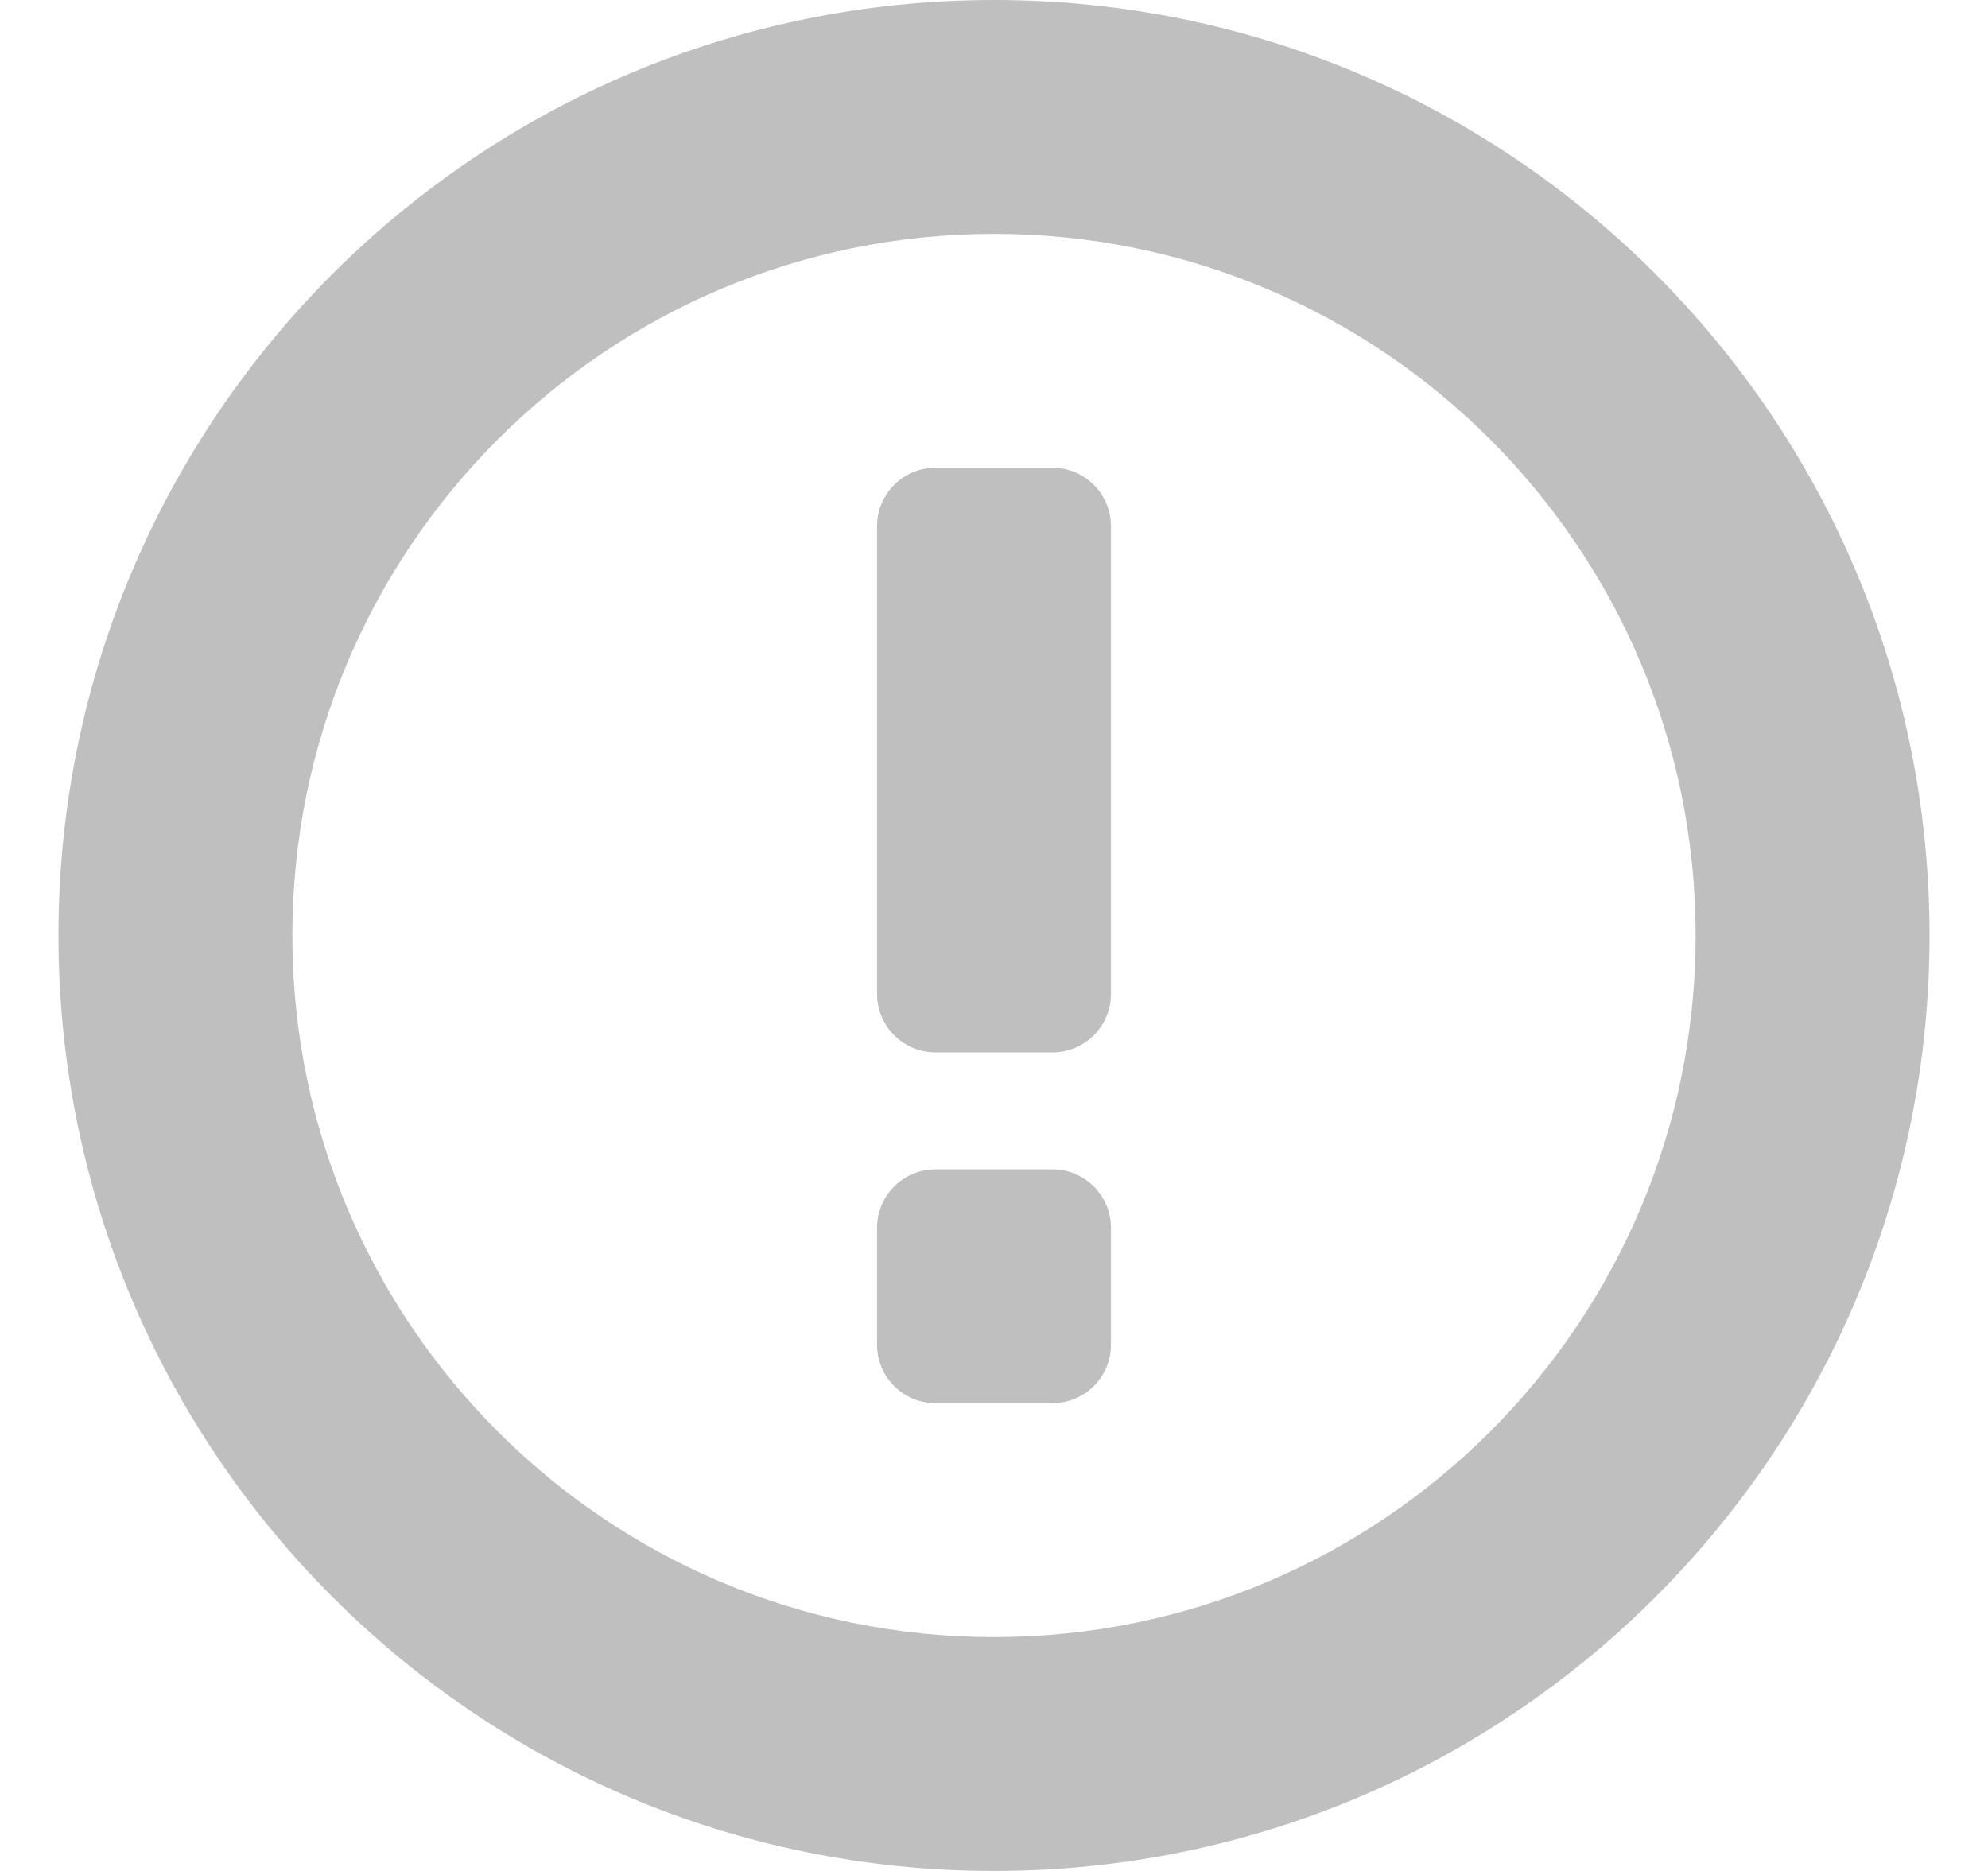
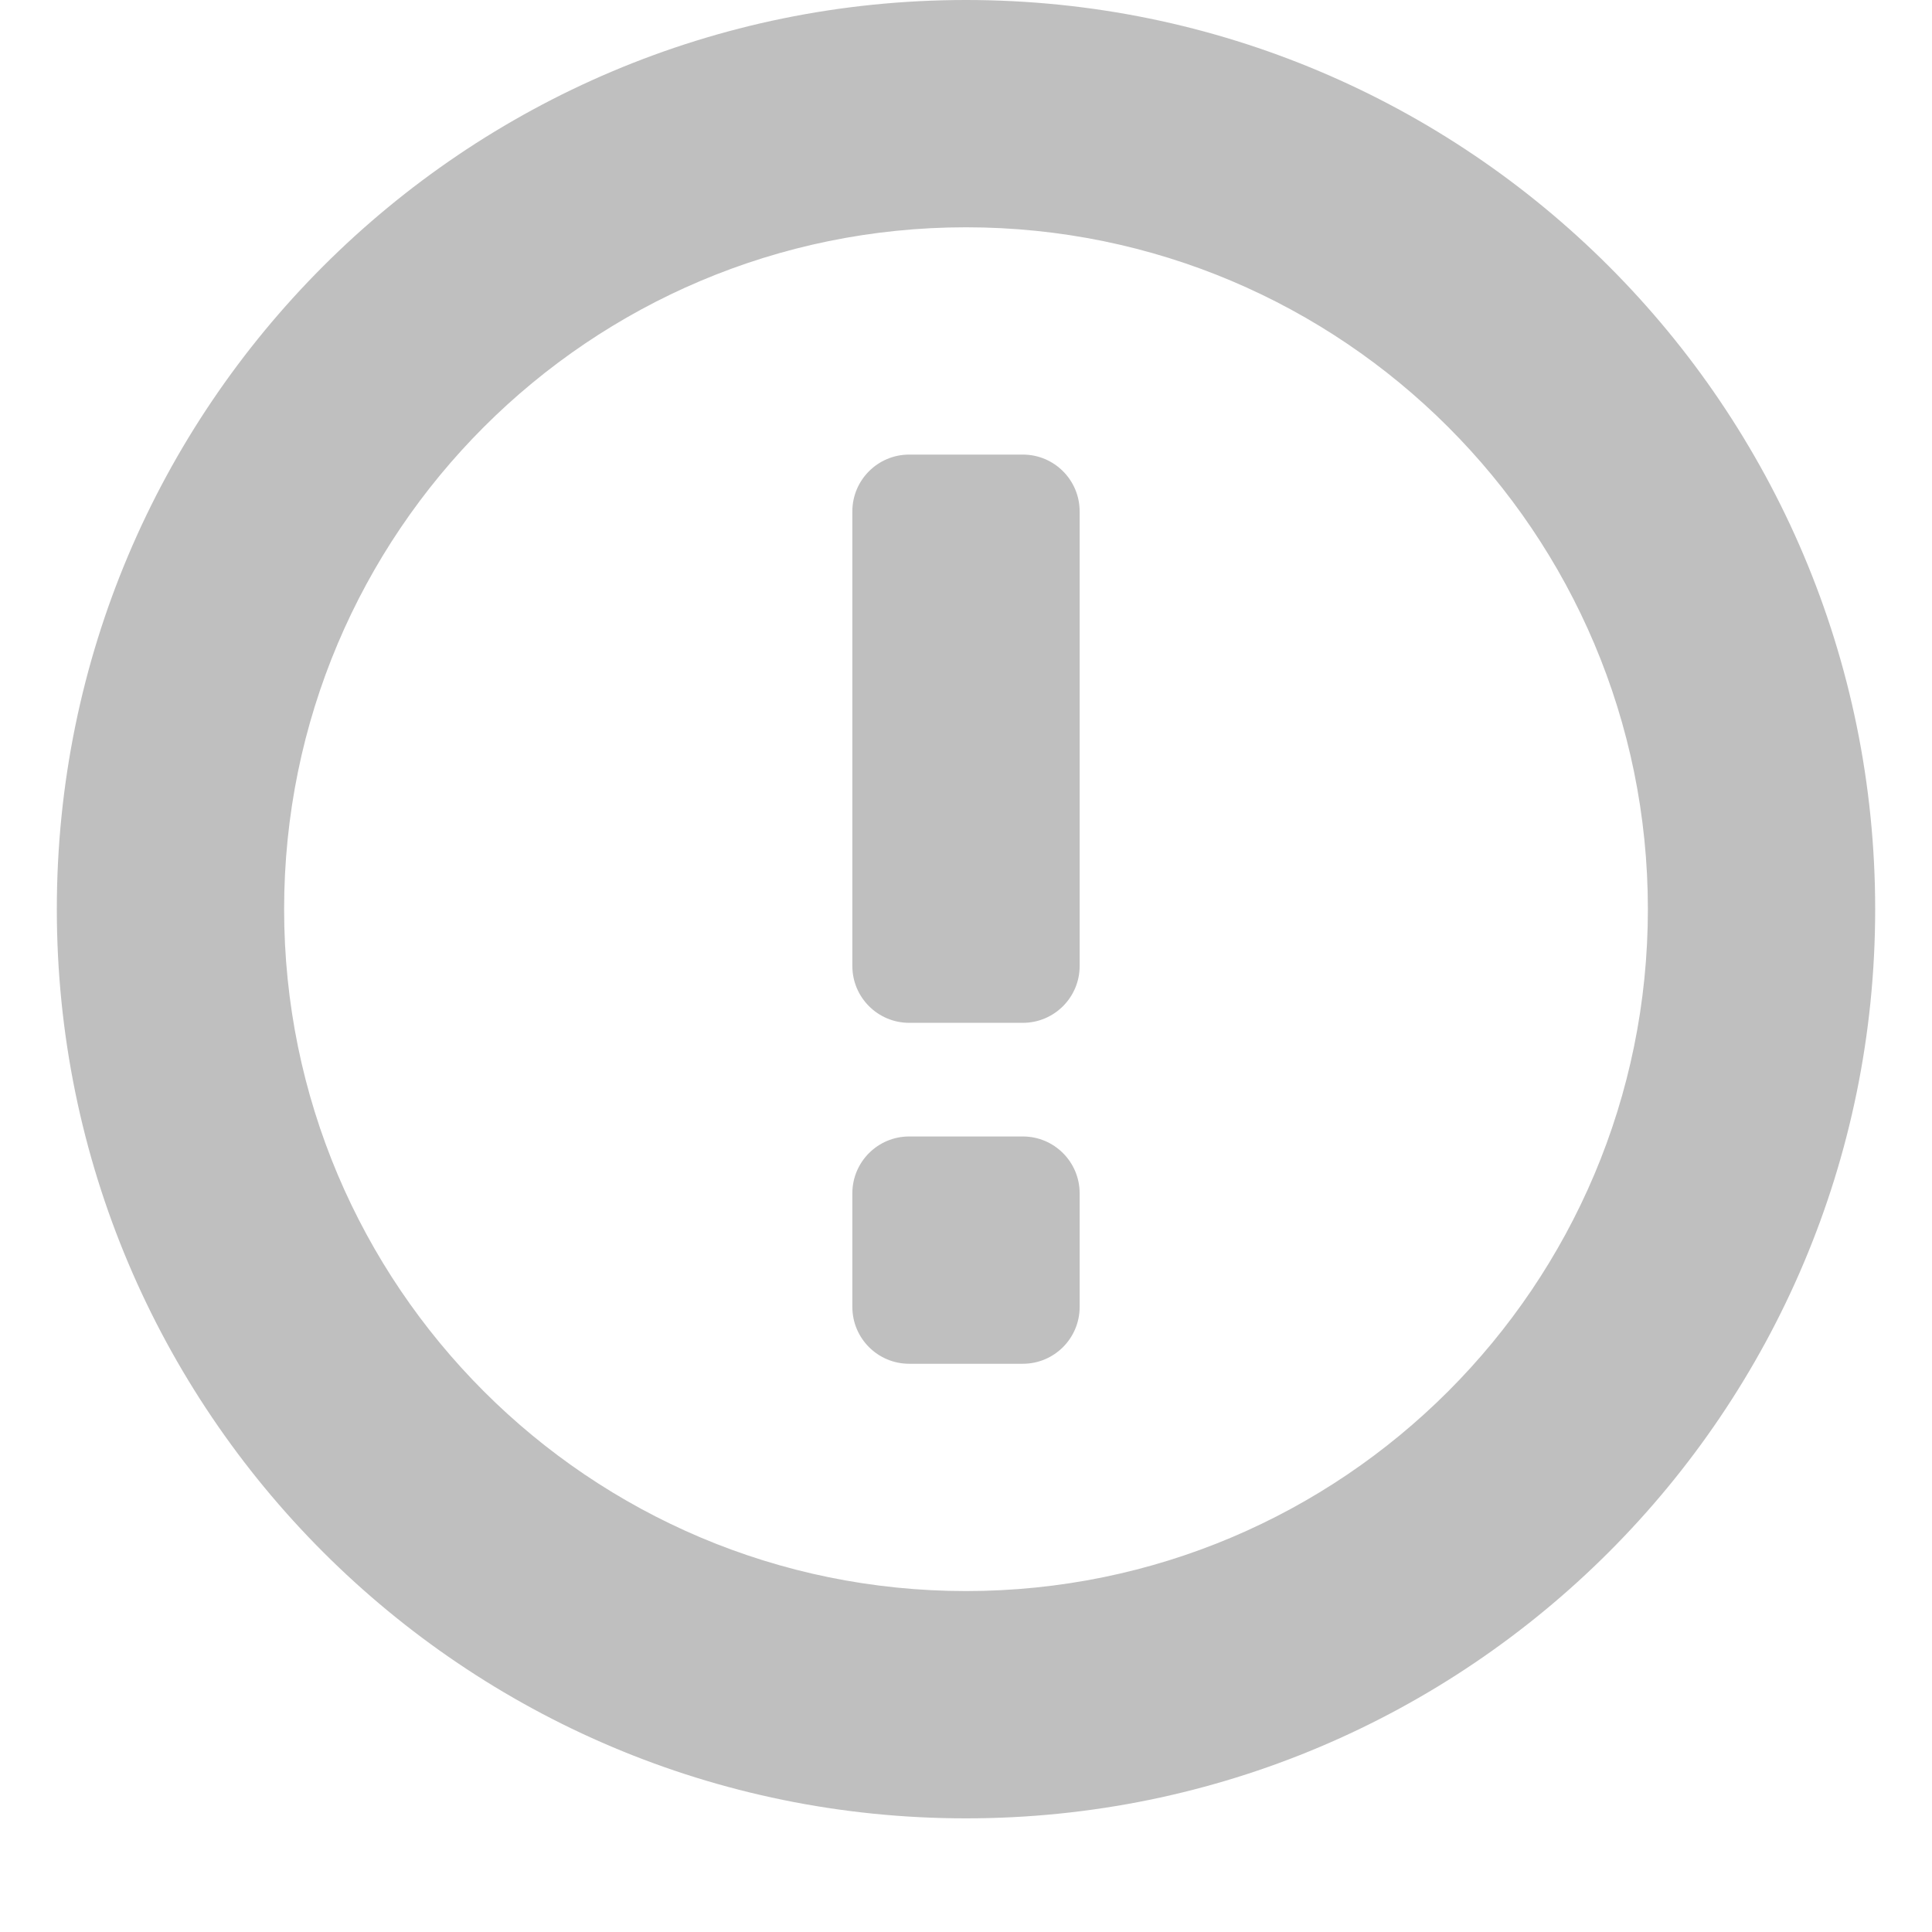
- <svg xmlns="http://www.w3.org/2000/svg" width="17" height="16" fill="none">
+ <svg xmlns="http://www.w3.org/2000/svg" width="16" height="16" viewBox="0 0 17 17" fill="none">
  <path fill-rule="evenodd" clip-rule="evenodd" d="M16.5 8a8 8 0 11-16 0 8 8 0 0116 0zm-2 0a6 6 0 11-12 0 6 6 0 0112 0zm-7-3.5A.5.5 0 018 4h1a.5.5 0 01.5.5v4A.5.5 0 019 9H8a.5.5 0 01-.5-.5v-4zM8 10a.5.5 0 00-.5.5v1a.5.5 0 00.5.5h1a.5.5 0 00.5-.5v-1A.5.5 0 009 10H8z" fill="#BFBFBF" />
</svg>
